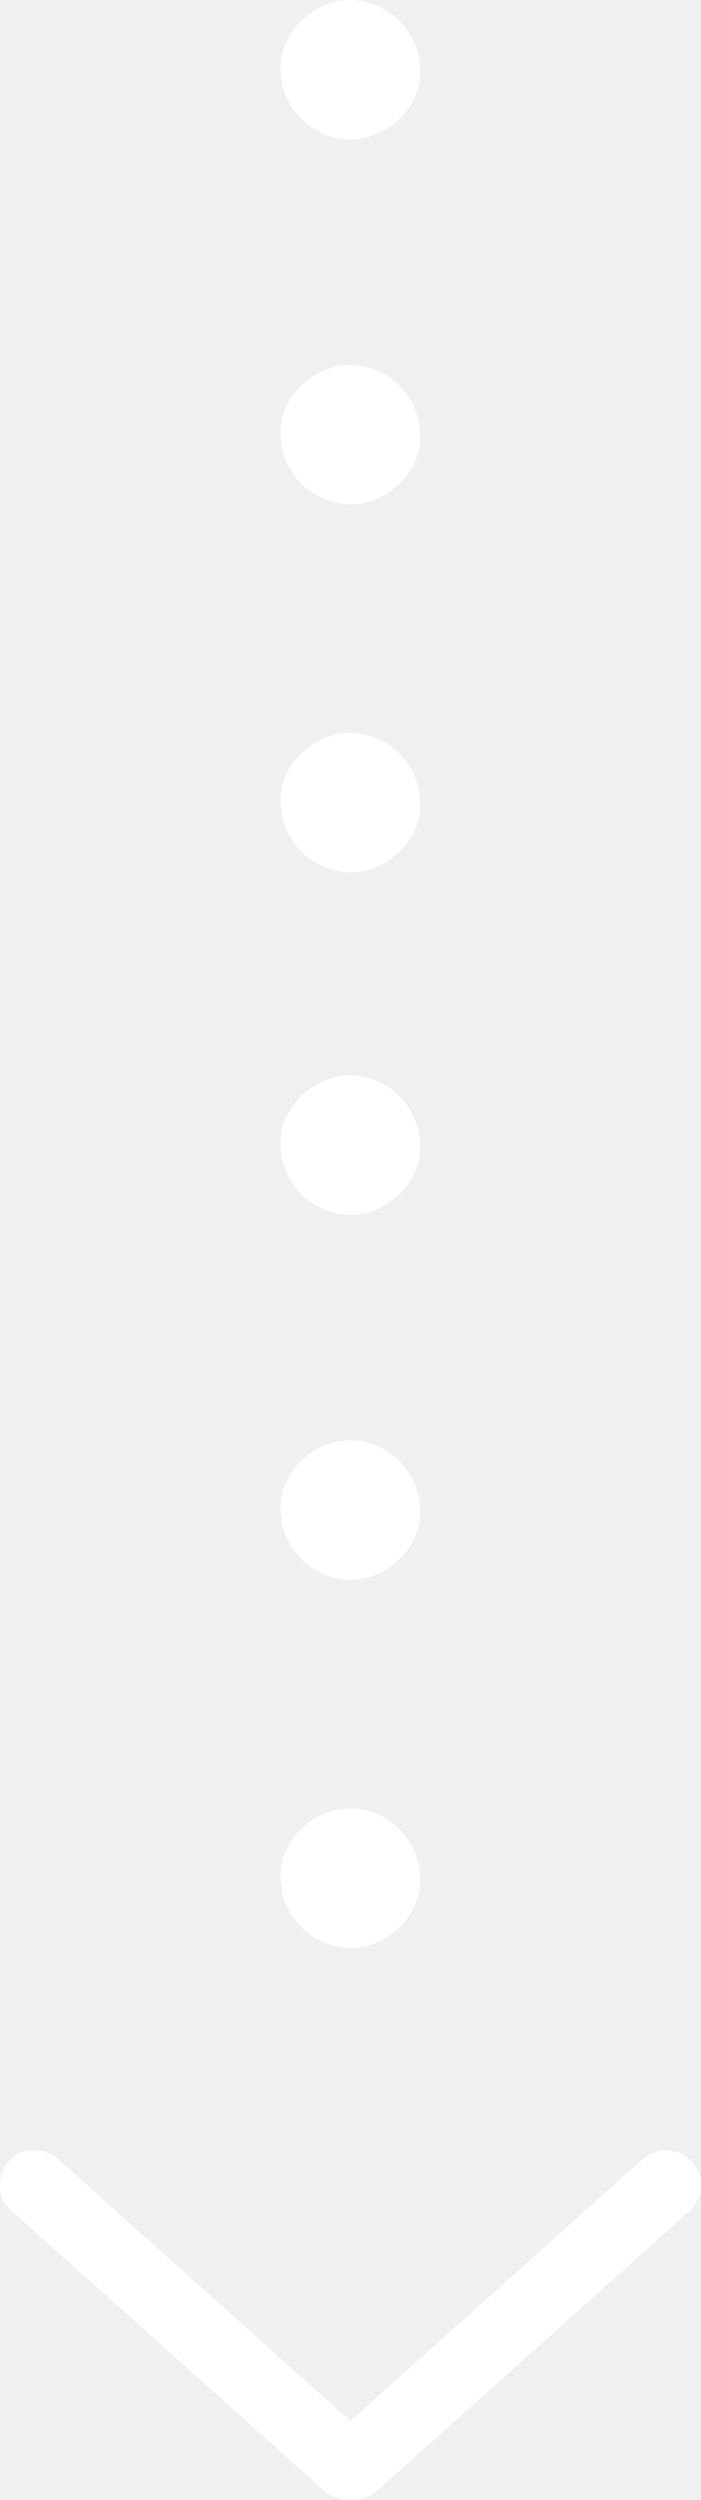
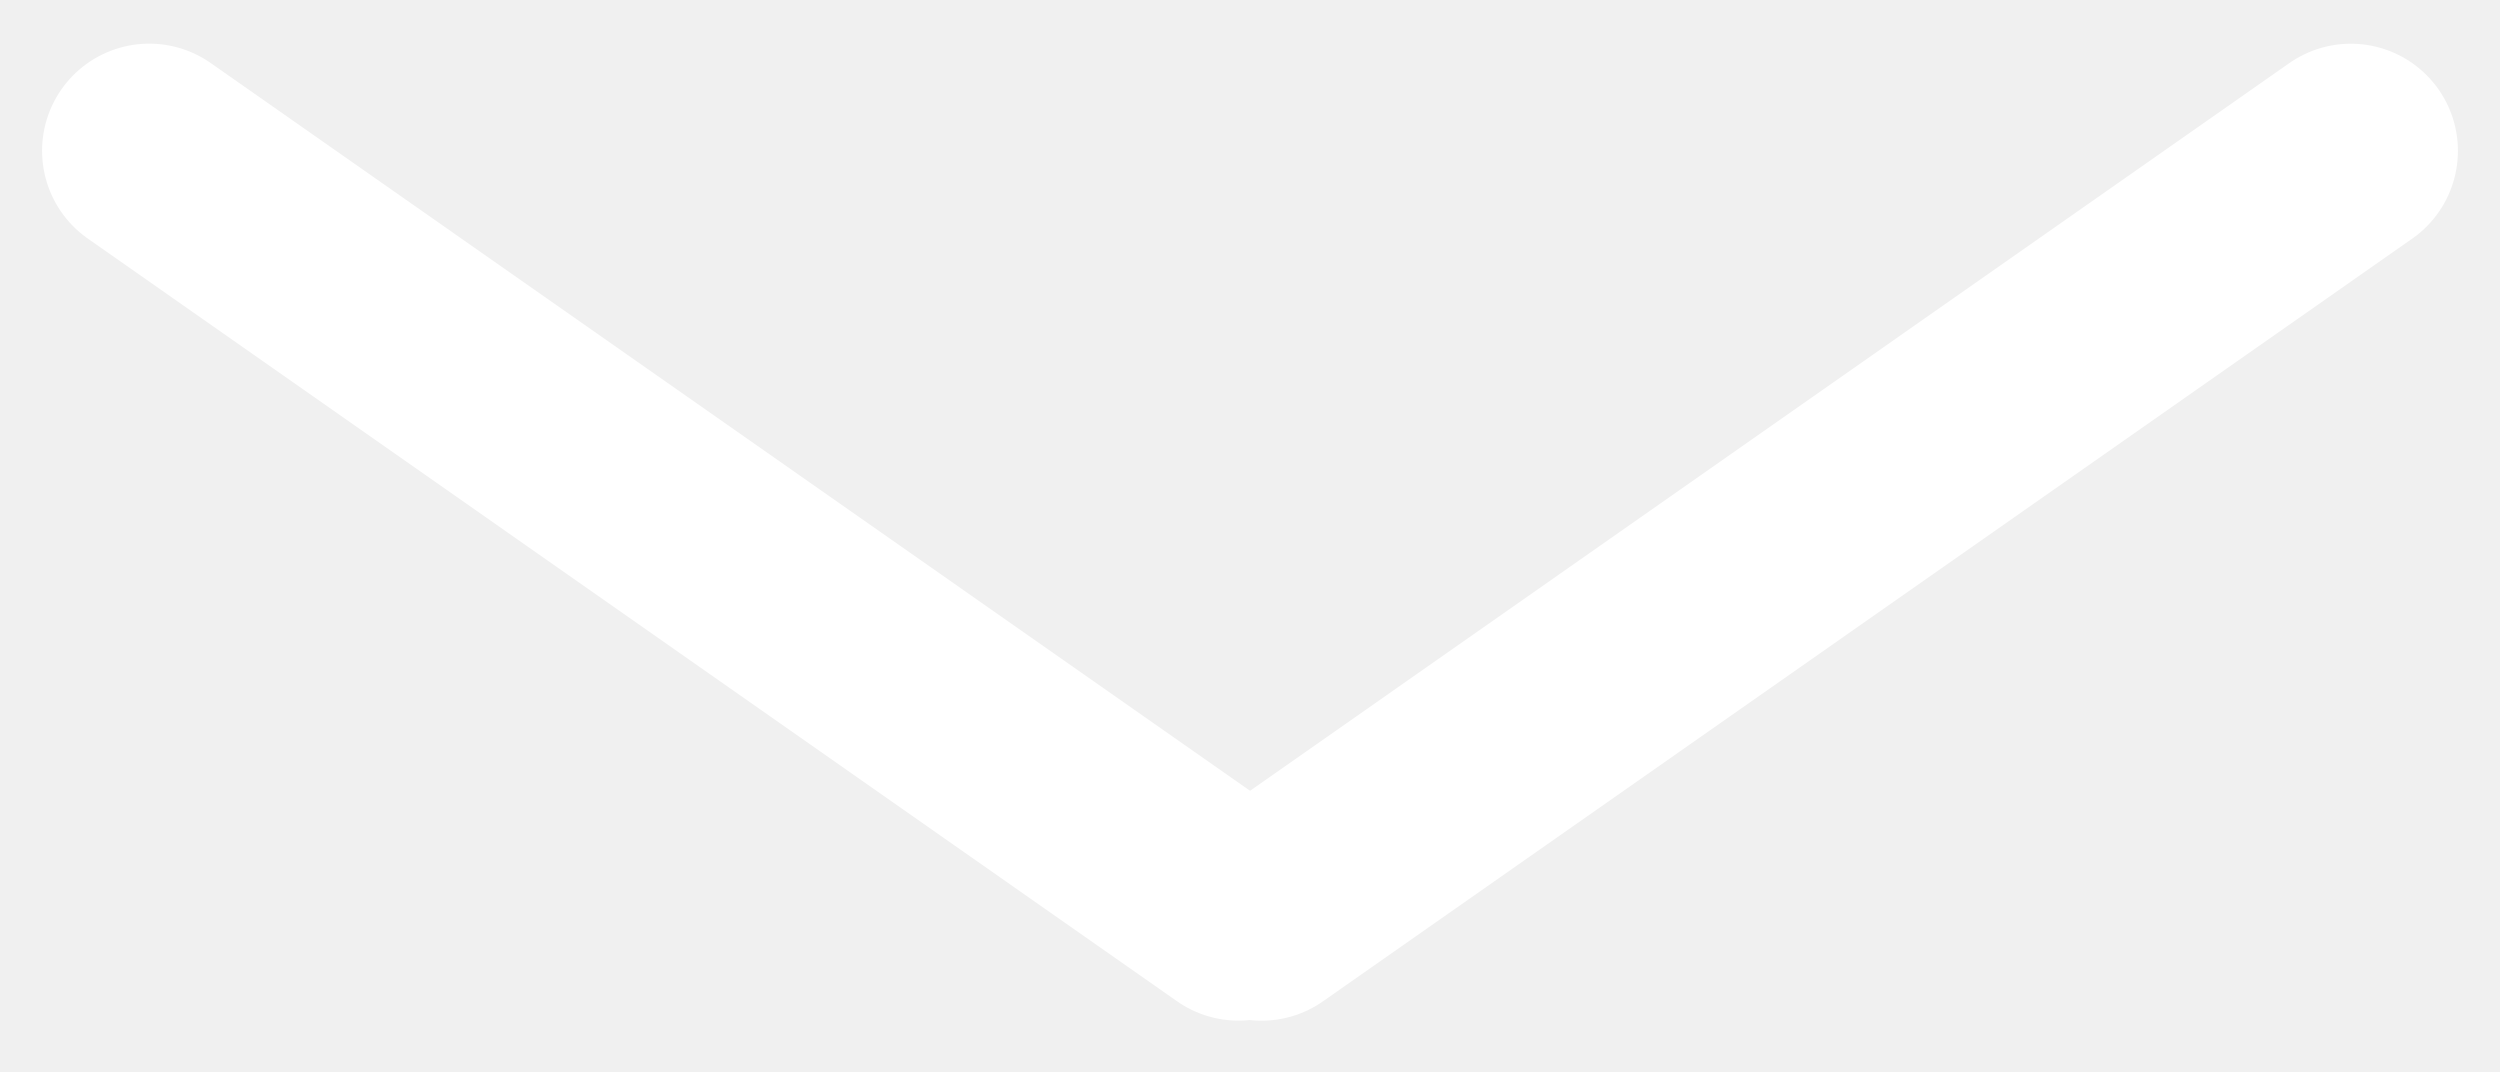
- <svg xmlns="http://www.w3.org/2000/svg" viewBox="0 0 100.41 358.22">
-   <defs>
-     <style>.cls-1{fill:#fff;}</style>
-   </defs>
-   <g id="圖層_2" data-name="圖層 2">
-     <g id="圖層_1-2" data-name="圖層 1">
-       <line class="cls-1" x1="95.42" y1="313.1" x2="50.58" y2="353.25" />
-       <path class="cls-1" d="M91.89,309.56,76.78,323.09l-24.2,21.67-5.54,5a5,5,0,0,0,0,7.07,5.13,5.13,0,0,0,7.07,0l15.11-13.53,24.2-21.67,5.54-5a5,5,0,0,0,0-7.07,5.13,5.13,0,0,0-7.07,0Z" />
-       <line class="cls-1" x1="49.82" y1="353.25" x2="4.97" y2="313.1" />
-       <path class="cls-1" d="M53.36,349.72,38.25,336.19l-24.2-21.67-5.54-5c-1.95-1.74-5.18-2.06-7.07,0s-2.08,5.21,0,7.07l15.11,13.53,24.2,21.67,5.54,5c1.94,1.74,5.17,2.06,7.07,0s2.08-5.21,0-7.07Z" />
-       <path class="cls-1" d="M50.2,279.11c5.23,0,10.24-4.6,10-10a10.18,10.18,0,0,0-10-10c-5.23,0-10.24,4.6-10,10a10.17,10.17,0,0,0,10,10Z" />
-       <path class="cls-1" d="M50.2,226.37c5.23,0,10.24-4.6,10-10a10.18,10.18,0,0,0-10-10c-5.23,0-10.24,4.6-10,10a10.17,10.17,0,0,0,10,10Z" />
-       <path class="cls-1" d="M50.2,174.09c5.23,0,10.24-4.6,10-10a10.18,10.18,0,0,0-10-10c-5.23,0-10.24,4.6-10,10a10.17,10.17,0,0,0,10,10Z" />
-       <path class="cls-1" d="M50.2,125c5.23,0,10.24-4.6,10-10a10.18,10.18,0,0,0-10-10c-5.23,0-10.24,4.6-10,10a10.17,10.17,0,0,0,10,10Z" />
-       <path class="cls-1" d="M50.2,72.28c5.23,0,10.24-4.6,10-10a10.18,10.18,0,0,0-10-10c-5.23,0-10.24,4.6-10,10a10.17,10.17,0,0,0,10,10Z" />
-       <path class="cls-1" d="M50.2,20c5.23,0,10.24-4.6,10-10a10.18,10.18,0,0,0-10-10C45,0,40,4.6,40.2,10a10.17,10.17,0,0,0,10,10Z" />
-     </g>
-   </g>
+ <svg xmlns="http://www.w3.org/2000/svg" width="35" height="15" viewBox="0 0 35 15" fill="none">
+   <line x1="2.089" y1="2.111" x2="17.339" y2="12.789" stroke="white" stroke-width="3" stroke-linecap="round" />
+   <line x1="17.661" y1="12.79" x2="32.911" y2="2.112" stroke="white" stroke-width="3" stroke-linecap="round" />
</svg>
